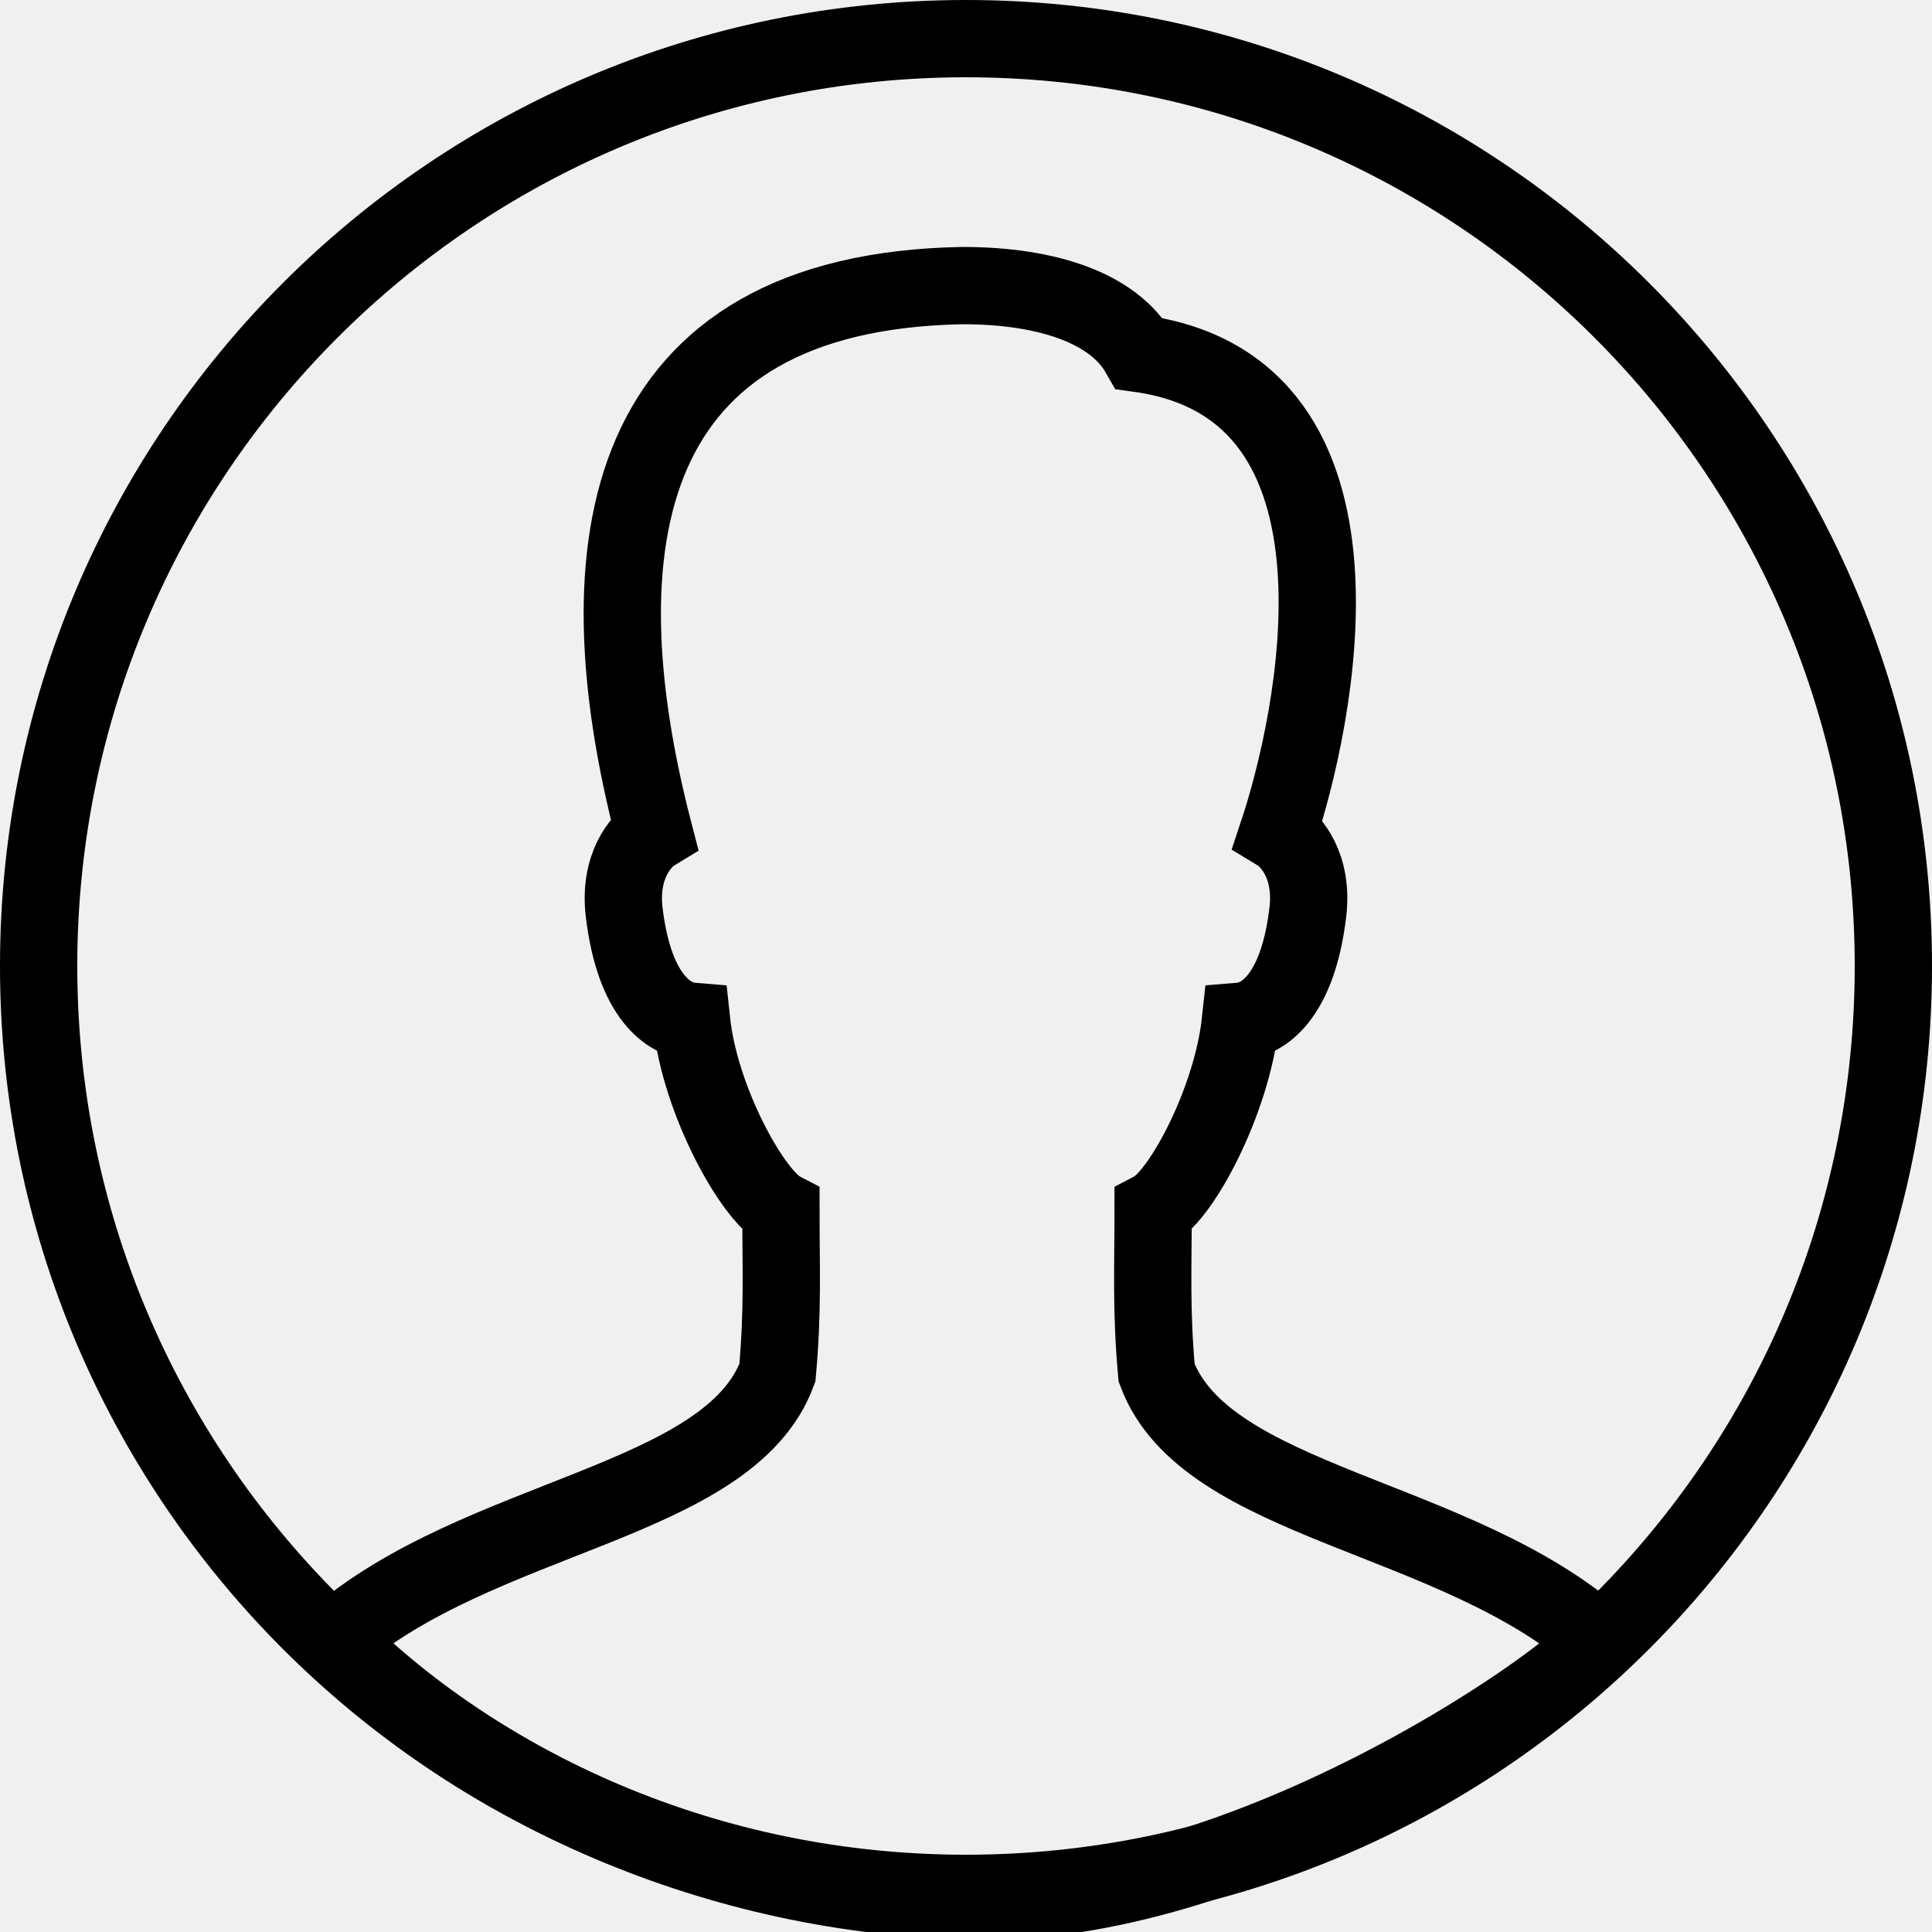
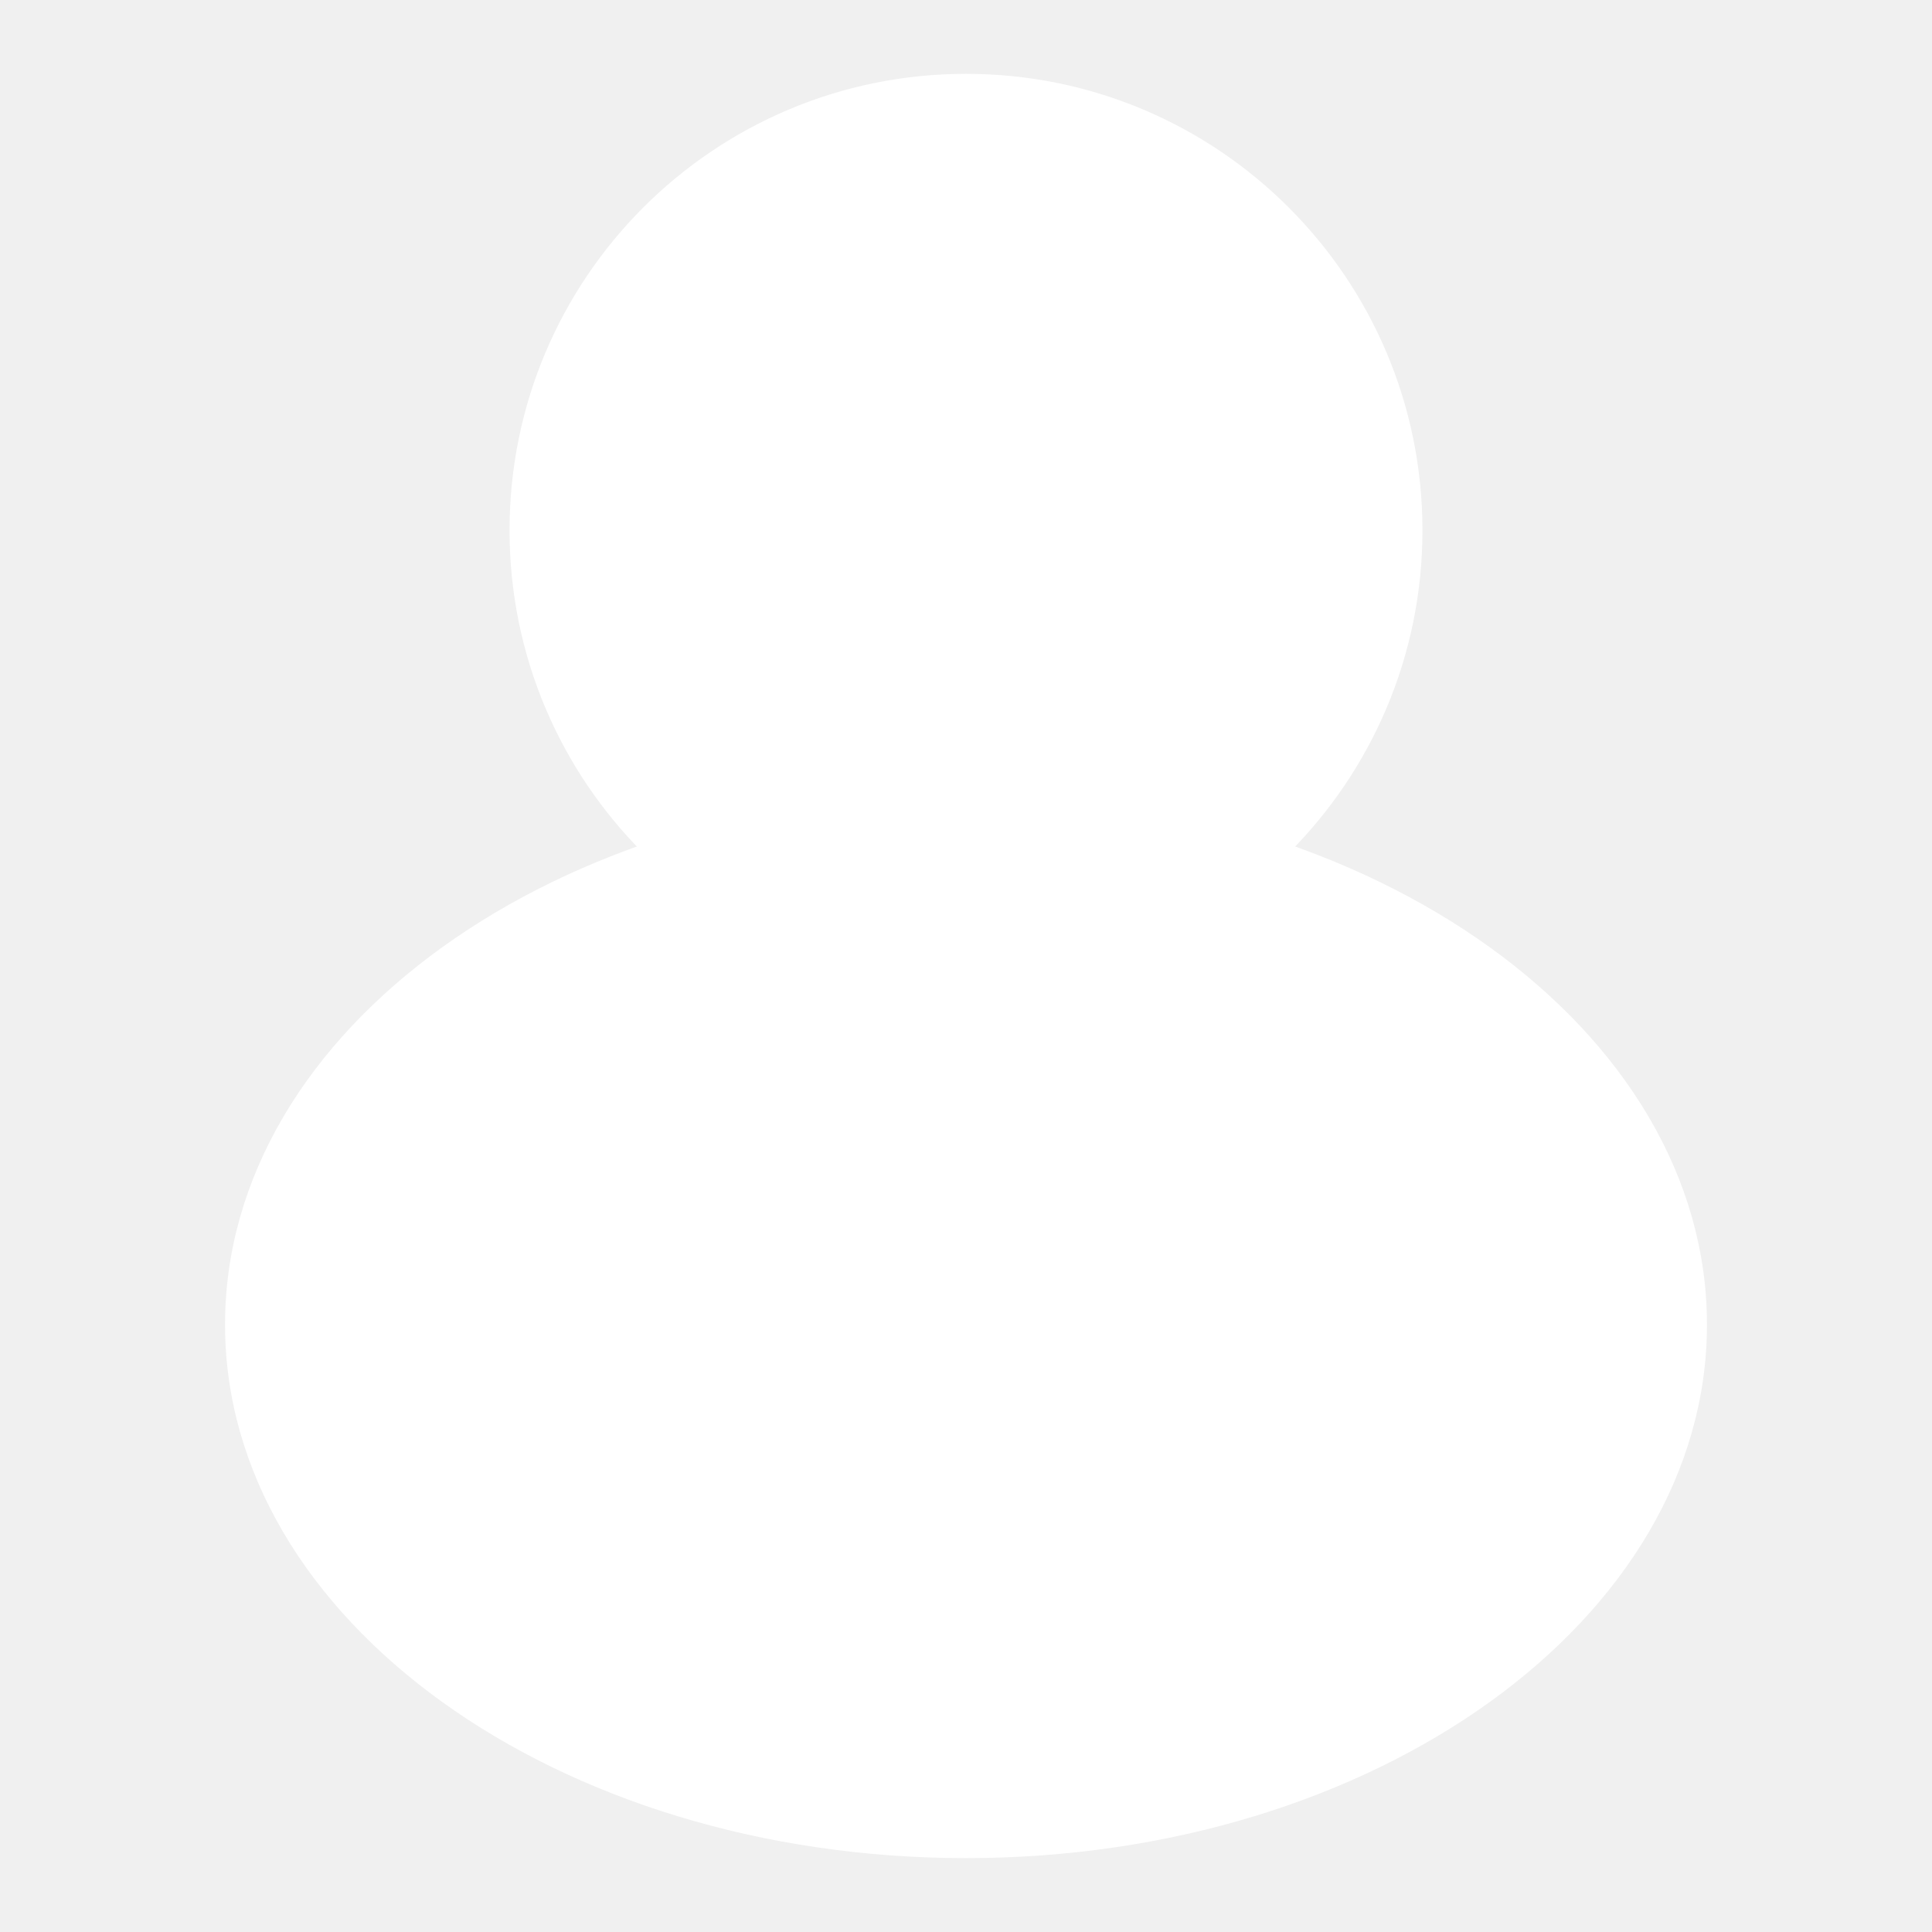
- <svg xmlns="http://www.w3.org/2000/svg" width="50" height="50" viewBox="0 0 50 50" enable-background="new 0 0 50 50">
-   <g fill="none">
-     <circle cx="25" cy="25" stroke="#000" r="24" stroke-linecap="round" stroke-width="2" stroke-miterlimit="10" />
-     <path d="m0,0h50v50h-50z" />
-     <path stroke="#000" stroke-linecap="round" stroke-width="2" d="m29.933,35.528c-.146-1.612-.09-2.737-.09-4.21 .73-.383 2.038-2.825 2.259-4.888 .574-.047 1.479-.607 1.744-2.818 .143-1.187-.425-1.855-.771-2.065 .934-2.809 2.874-11.499-3.588-12.397-.665-1.168-2.368-1.759-4.581-1.759-8.854,.163-9.922,6.686-7.981,14.156-.345,.21-.913,.878-.771,2.065 .266,2.211 1.17,2.771 1.744,2.818 .22,2.062 1.58,4.505 2.312,4.888 0,1.473 .055,2.598-.091,4.21-1.261,3.39-7.737,3.655-11.473,6.924 3.906,3.933 10.236,6.746 16.916,6.746s14.532-5.274 15.839-6.713c-3.713-3.299-10.204-3.555-11.468-6.957z" stroke-miterlimit="10" />
+ <svg xmlns="http://www.w3.org/2000/svg" version="1.1" id="Layer_1" x="0px" y="0px" width="50px" height="50px" viewBox="0 0 50 50" enable-background="new 0 0 50 50" xml:space="preserve">
+   <g>
+     <circle fill="#FFFFFF" cx="25" cy="13.724" r="11.813" />
+     <ellipse fill="#FFFFFF" cx="25" cy="34.281" rx="19.176" ry="13.807" />
  </g>
</svg>
